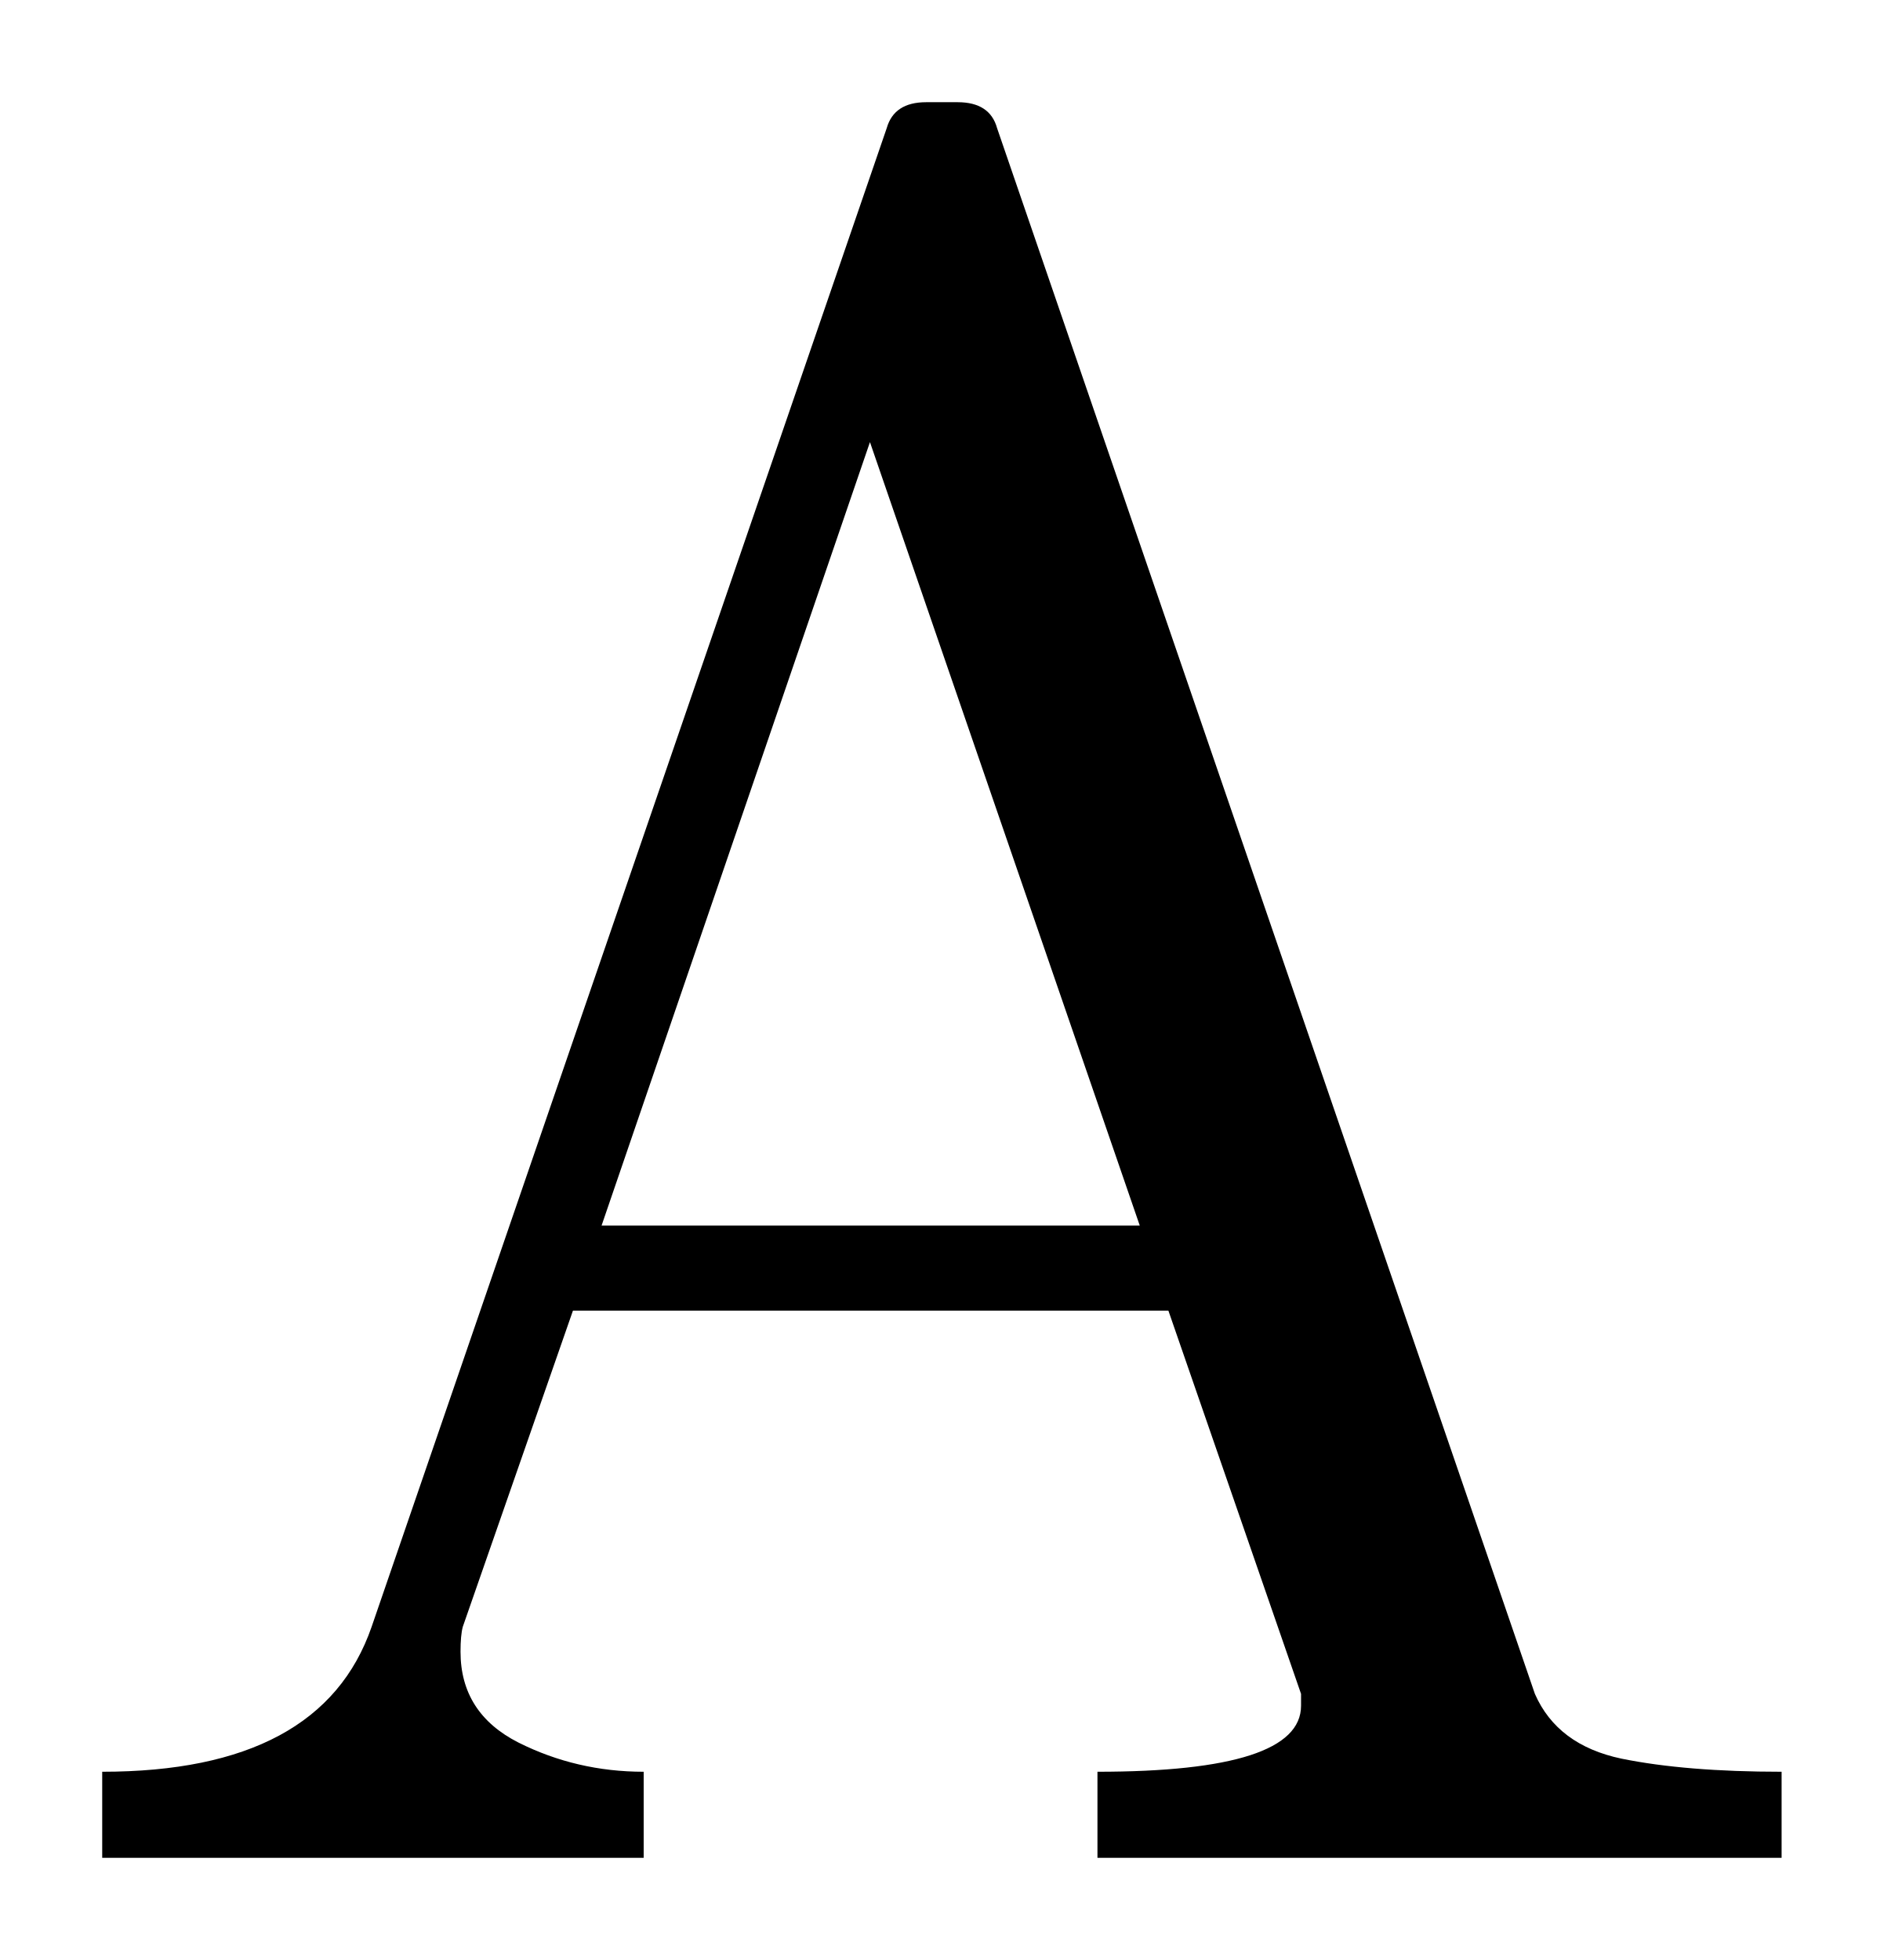
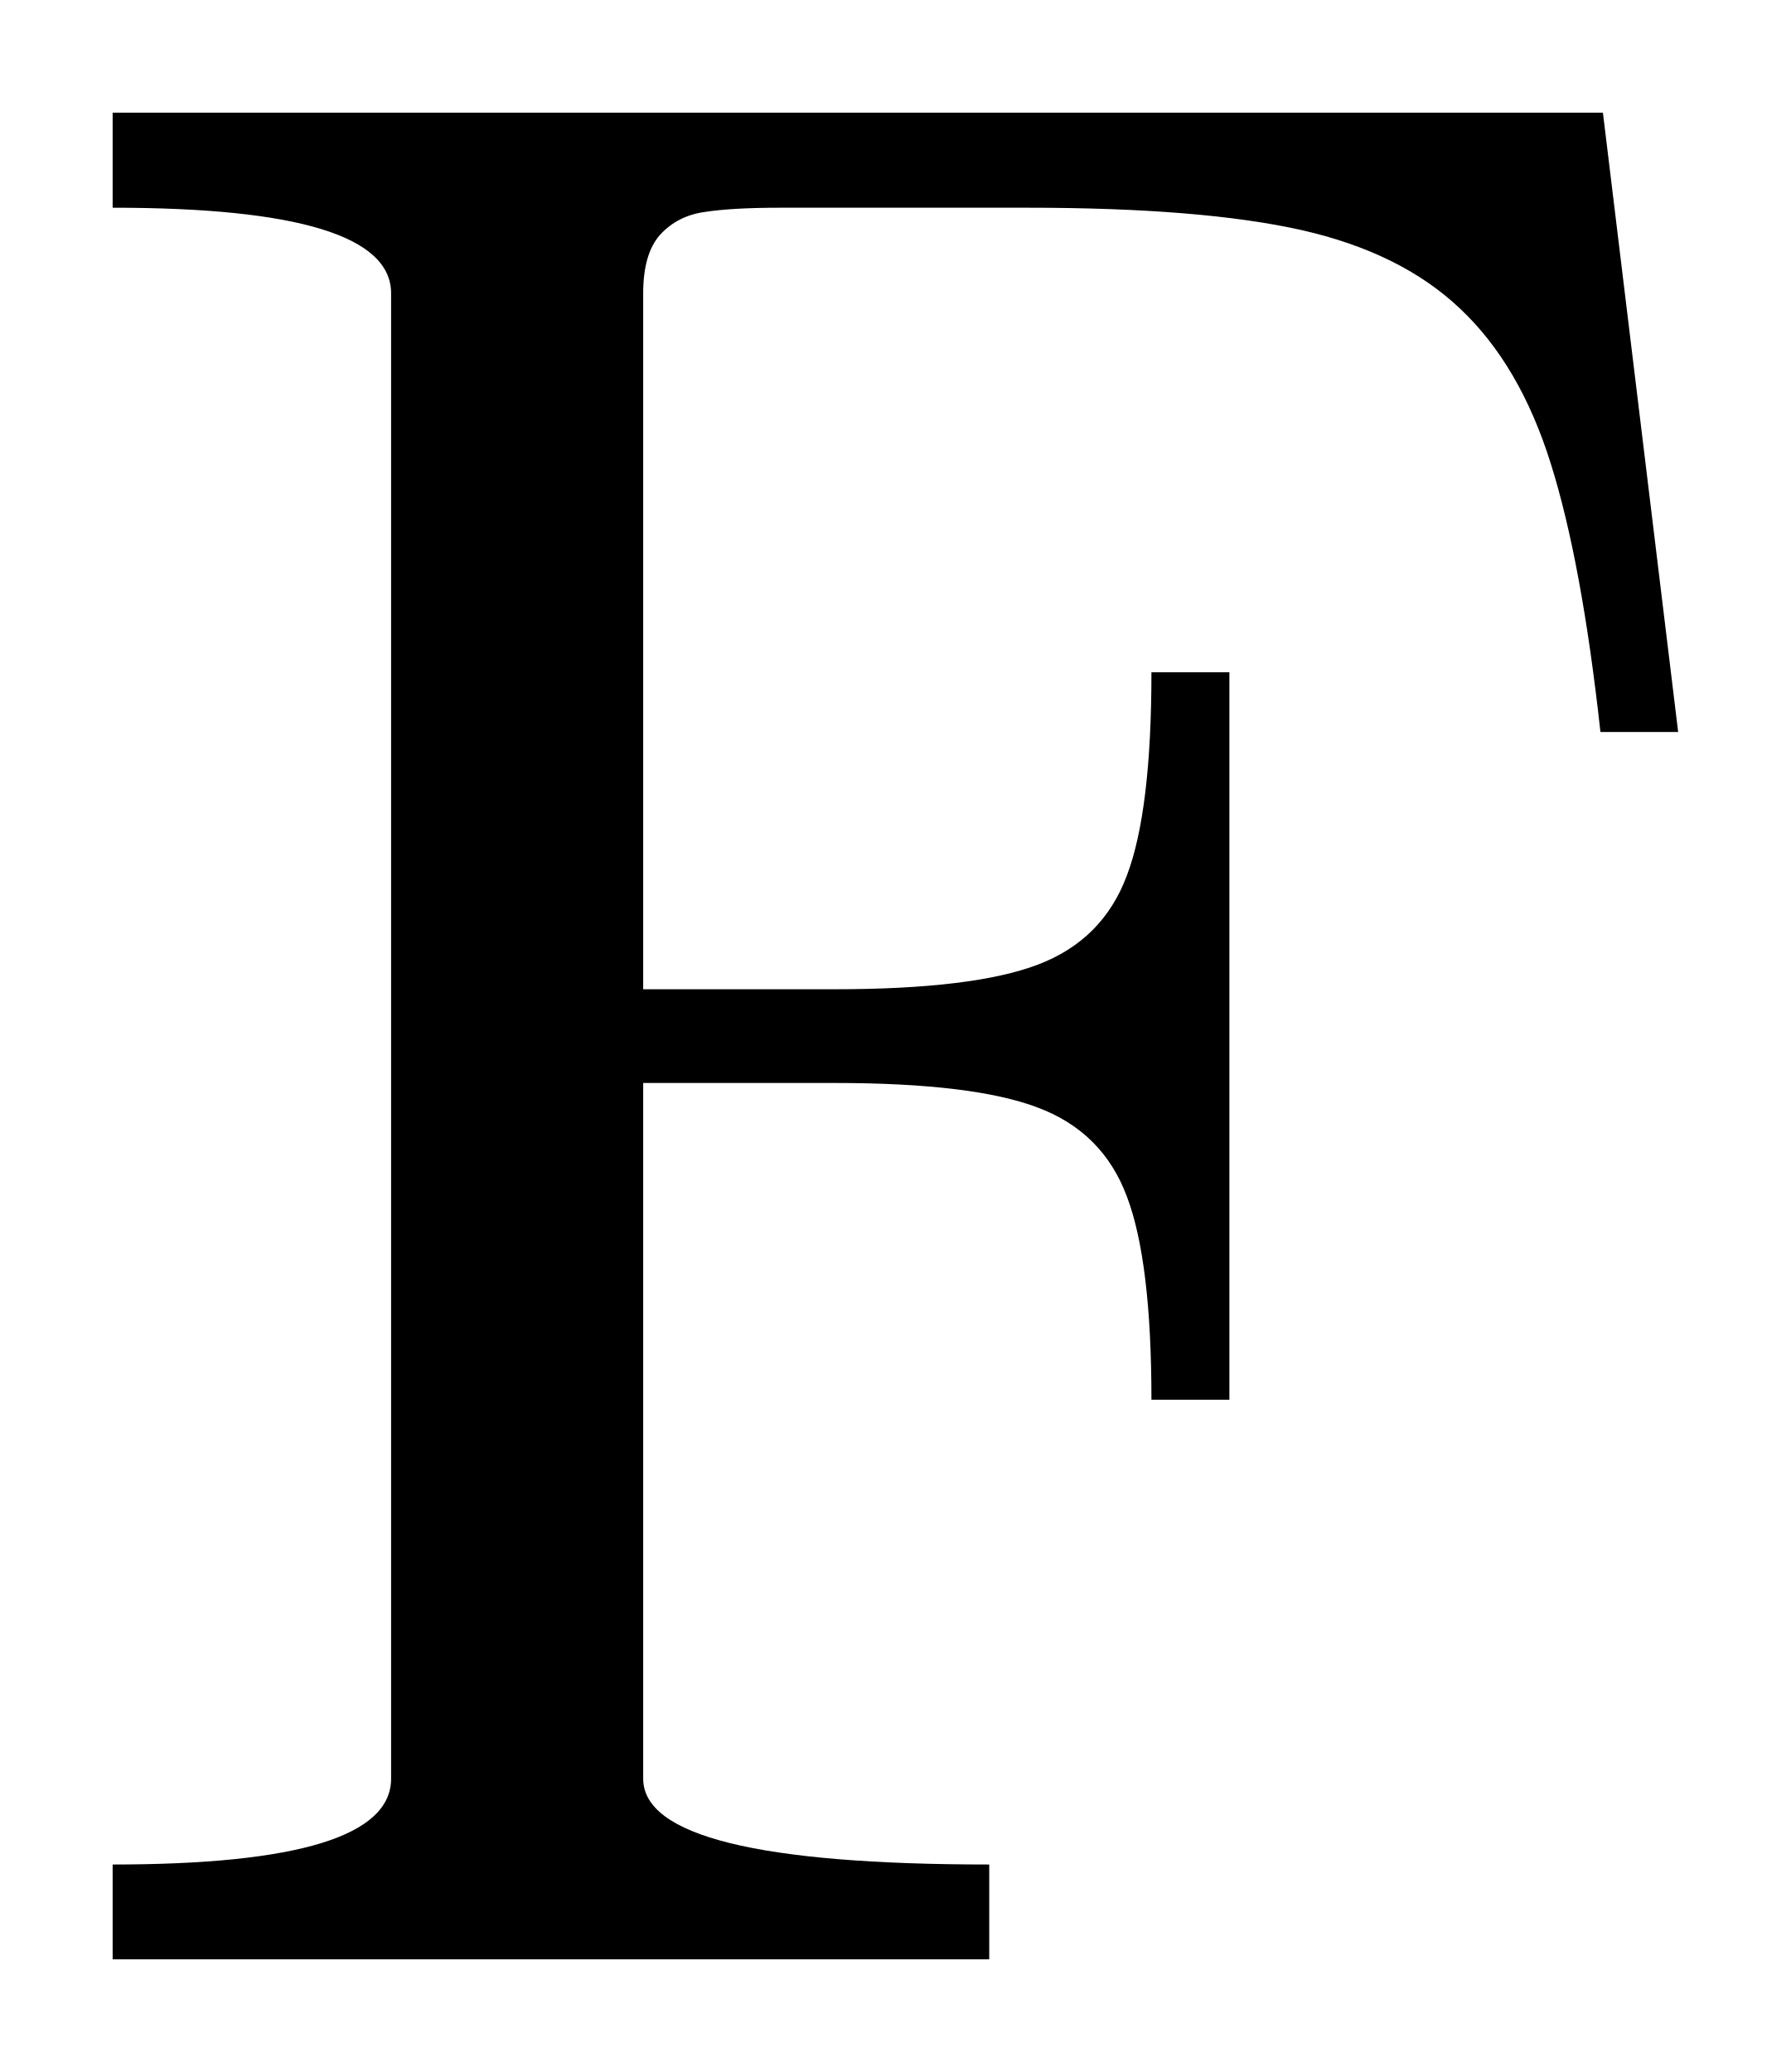
- <svg xmlns="http://www.w3.org/2000/svg" width="9.216pt" height="9.589pt" viewBox="0 0 9.216 9.589" version="1.1">
+ <svg xmlns="http://www.w3.org/2000/svg" width="7.949pt" height="9.197pt" viewBox="0 0 7.949 9.197" version="1.1">
  <defs>
    <style type="text/css">*{stroke-linejoin: round; stroke-linecap: butt}</style>
  </defs>
  <g id="figure_1">
    <g id="patch_1">
-       <path d="M 0 9.589  L 9.216 9.589  L 9.216 0  L 0 0  L 0 9.589  z " style="fill: none; opacity: 0" />
+       <path d="M 0 9.197  L 7.949 9.197  L 7.949 0  L 0 0  L 0 9.197  z " style="fill: none; opacity: 0" />
    </g>
    <g id="axes_1">
      <g id="patch_2">
-         <path d="M 0.5 9.089  L 0.5 8.668  Q 1.573 8.668 1.818 7.959  L 4.338 0.627  Q 4.374 0.5 4.531 0.5  L 4.685 0.5  Q 4.843 0.5 4.878 0.627  L 7.509 8.287  Q 7.619 8.538 7.933 8.604  Q 8.248 8.668 8.716 8.668  L 8.716 9.089  L 5.369 9.089  L 5.369 8.668  Q 6.365 8.668 6.365 8.345  L 6.365 8.287  L 5.716 6.412  L 2.803 6.412  L 2.264 7.959  Q 2.253 8 2.253 8.081  Q 2.253 8.381 2.536 8.525  Q 2.821 8.668 3.149 8.668  L 3.149 9.089  L 0.5 9.089  z M 2.943 5.996  L 5.576 5.996  L 4.256 2.163  L 2.943 5.996  z " clip-path="url(#p5ebfc30ba6)" />
+         <path d="M 0.5 8.697  L 0.5 8.276  Q 1.736 8.276 1.736 7.895  L 1.736 1.302  Q 1.736 0.922 0.5 0.922  L 0.5 0.5  L 7.115 0.5  L 7.449 3.249  L 7.104 3.249  Q 7.021 2.493 6.883 2.056  Q 6.746 1.619 6.481 1.37  Q 6.219 1.121 5.776 1.021  Q 5.334 0.922 4.561 0.922  L 3.464 0.922  Q 3.249 0.922 3.127 0.941  Q 3.007 0.958 2.93 1.042  Q 2.855 1.126 2.855 1.302  L 2.855 4.391  L 3.704 4.391  Q 4.319 4.391 4.606 4.282  Q 4.895 4.173 5.002 3.886  Q 5.111 3.599 5.111 2.984  L 5.457 2.984  L 5.457 6.213  L 5.111 6.213  Q 5.111 5.598 5.002 5.311  Q 4.895 5.024 4.606 4.916  Q 4.319 4.807 3.704 4.807  L 2.855 4.807  L 2.855 7.895  Q 2.855 8.276 4.391 8.276  L 4.391 8.697  L 0.5 8.697  z " clip-path="url(#p88891987d6)" />
      </g>
    </g>
  </g>
  <defs>
-     <clipPath id="p5ebfc30ba6">
-       <rect x="0" y="0" width="9.216" height="9.589" />
+     <clipPath id="p88891987d6">
+       <rect x="0" y="0" width="7.949" height="9.197" />
    </clipPath>
  </defs>
</svg>
